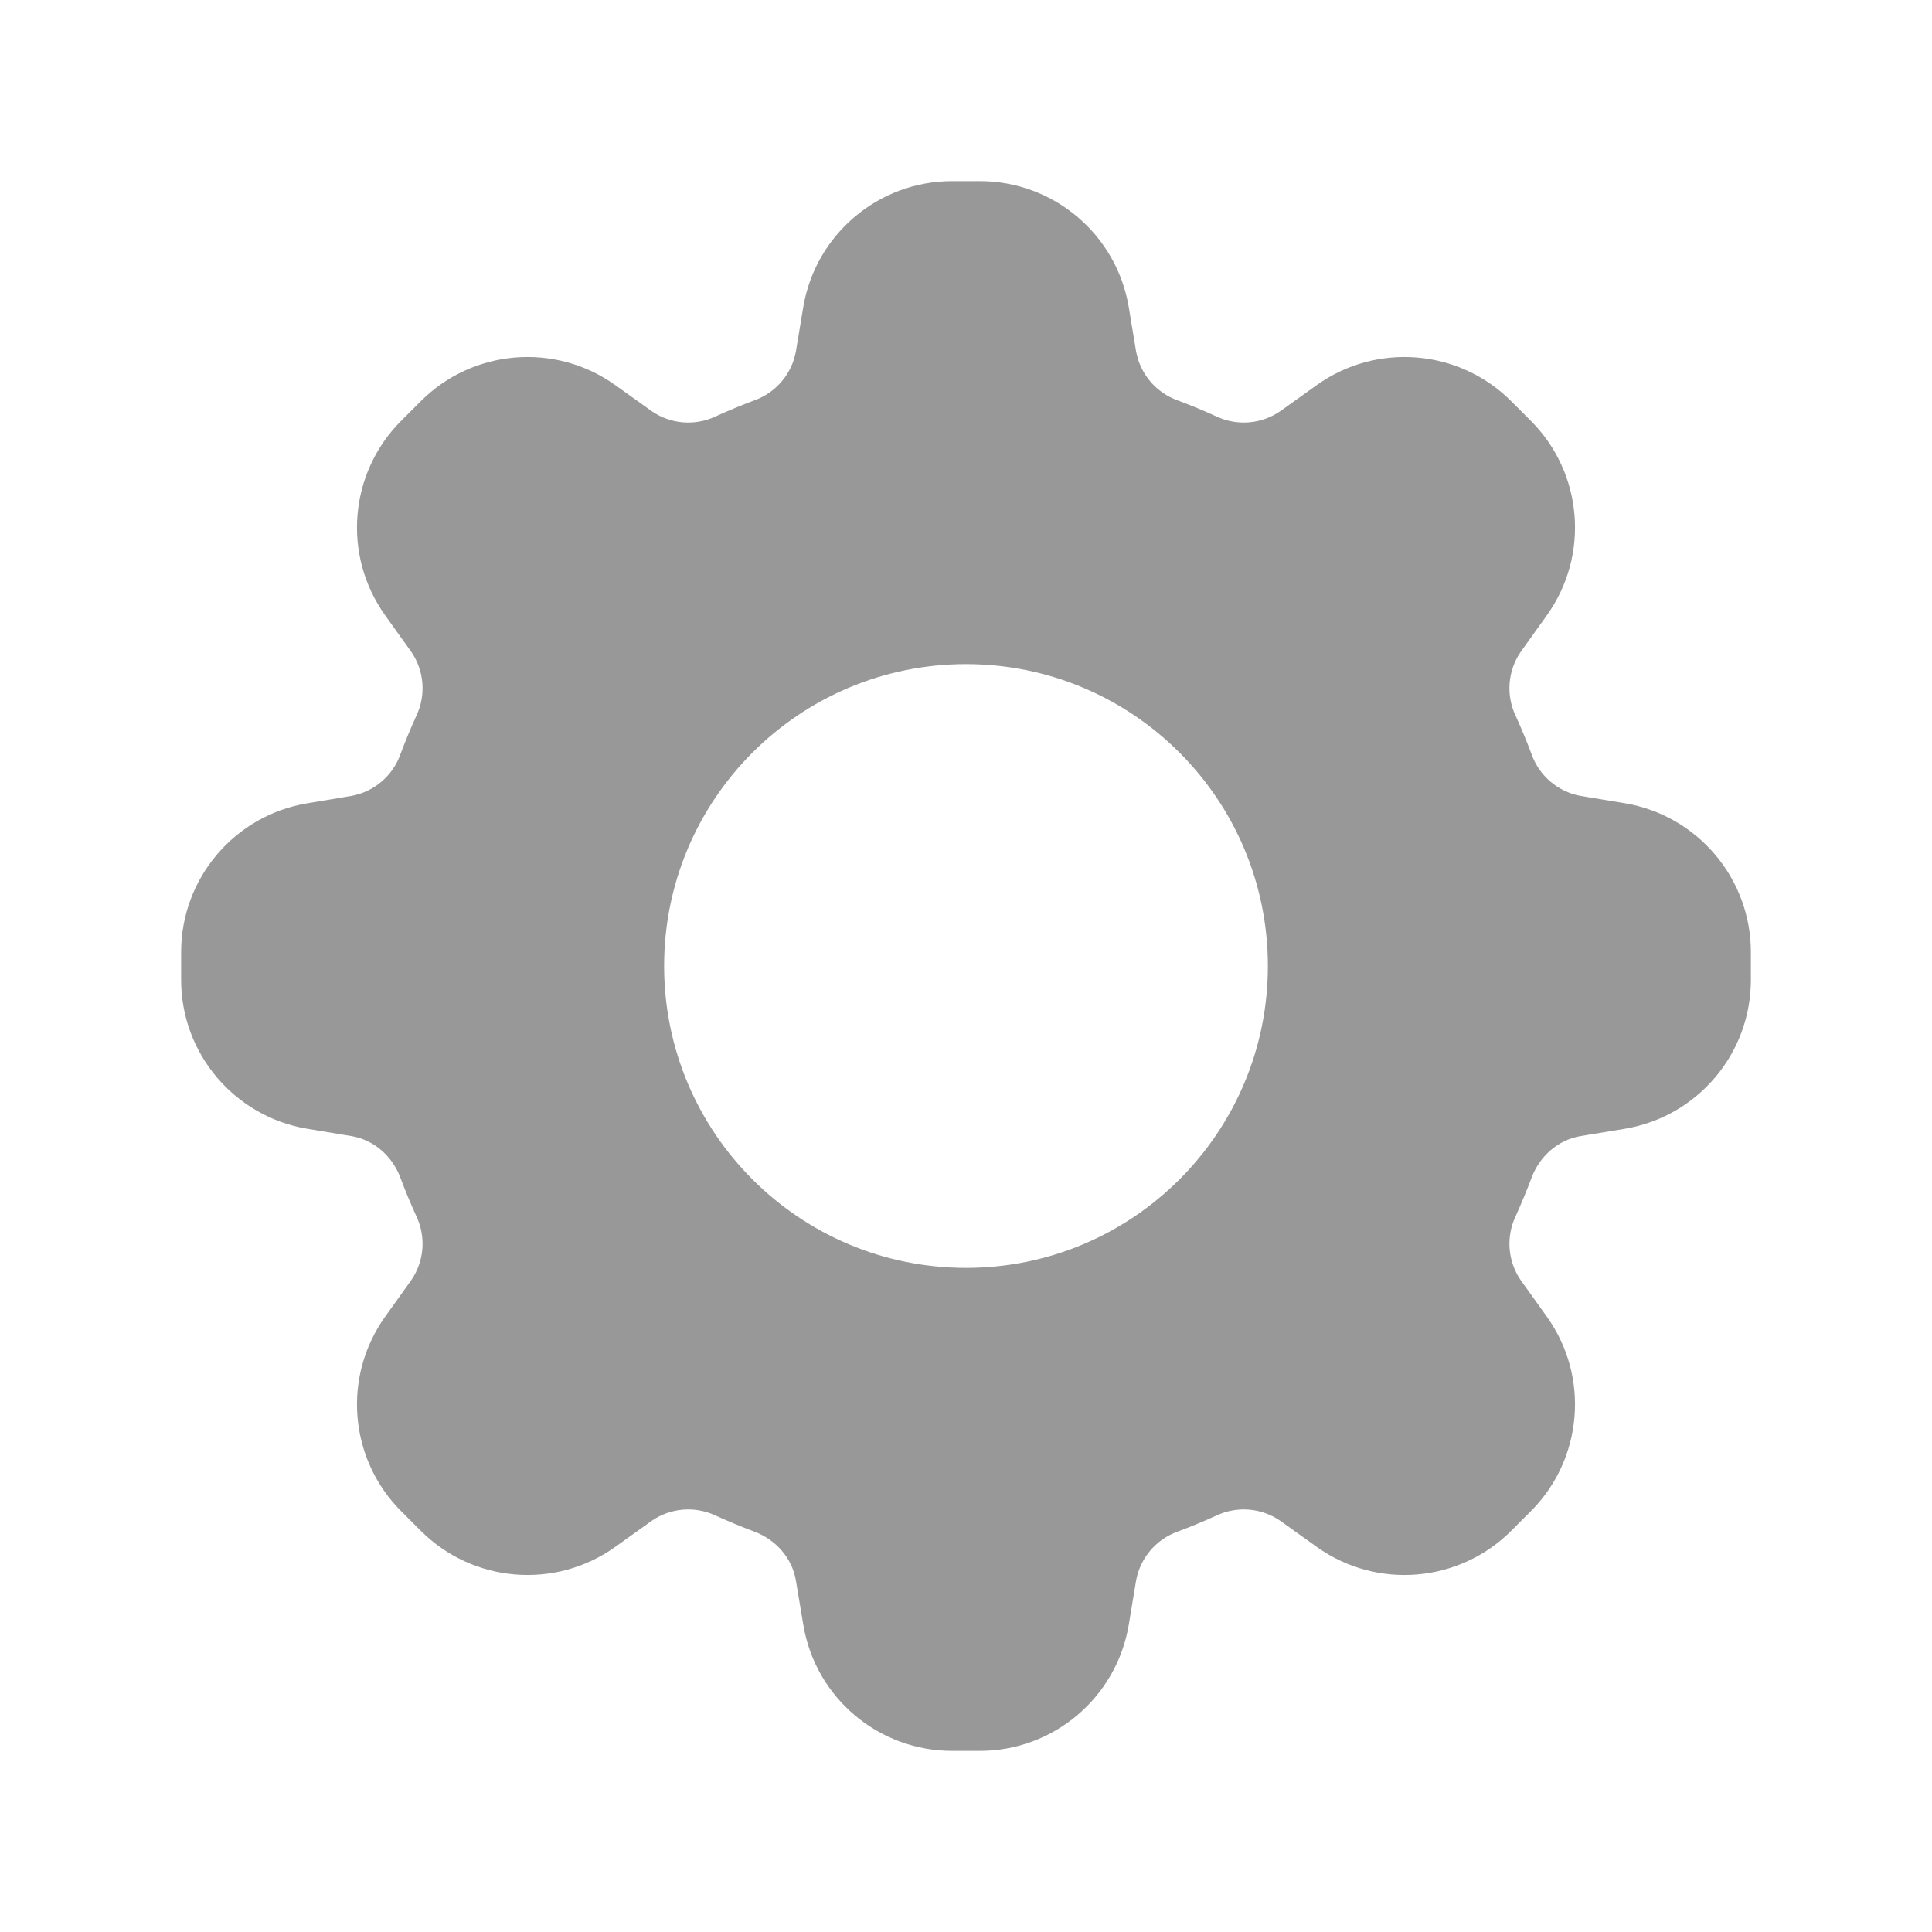
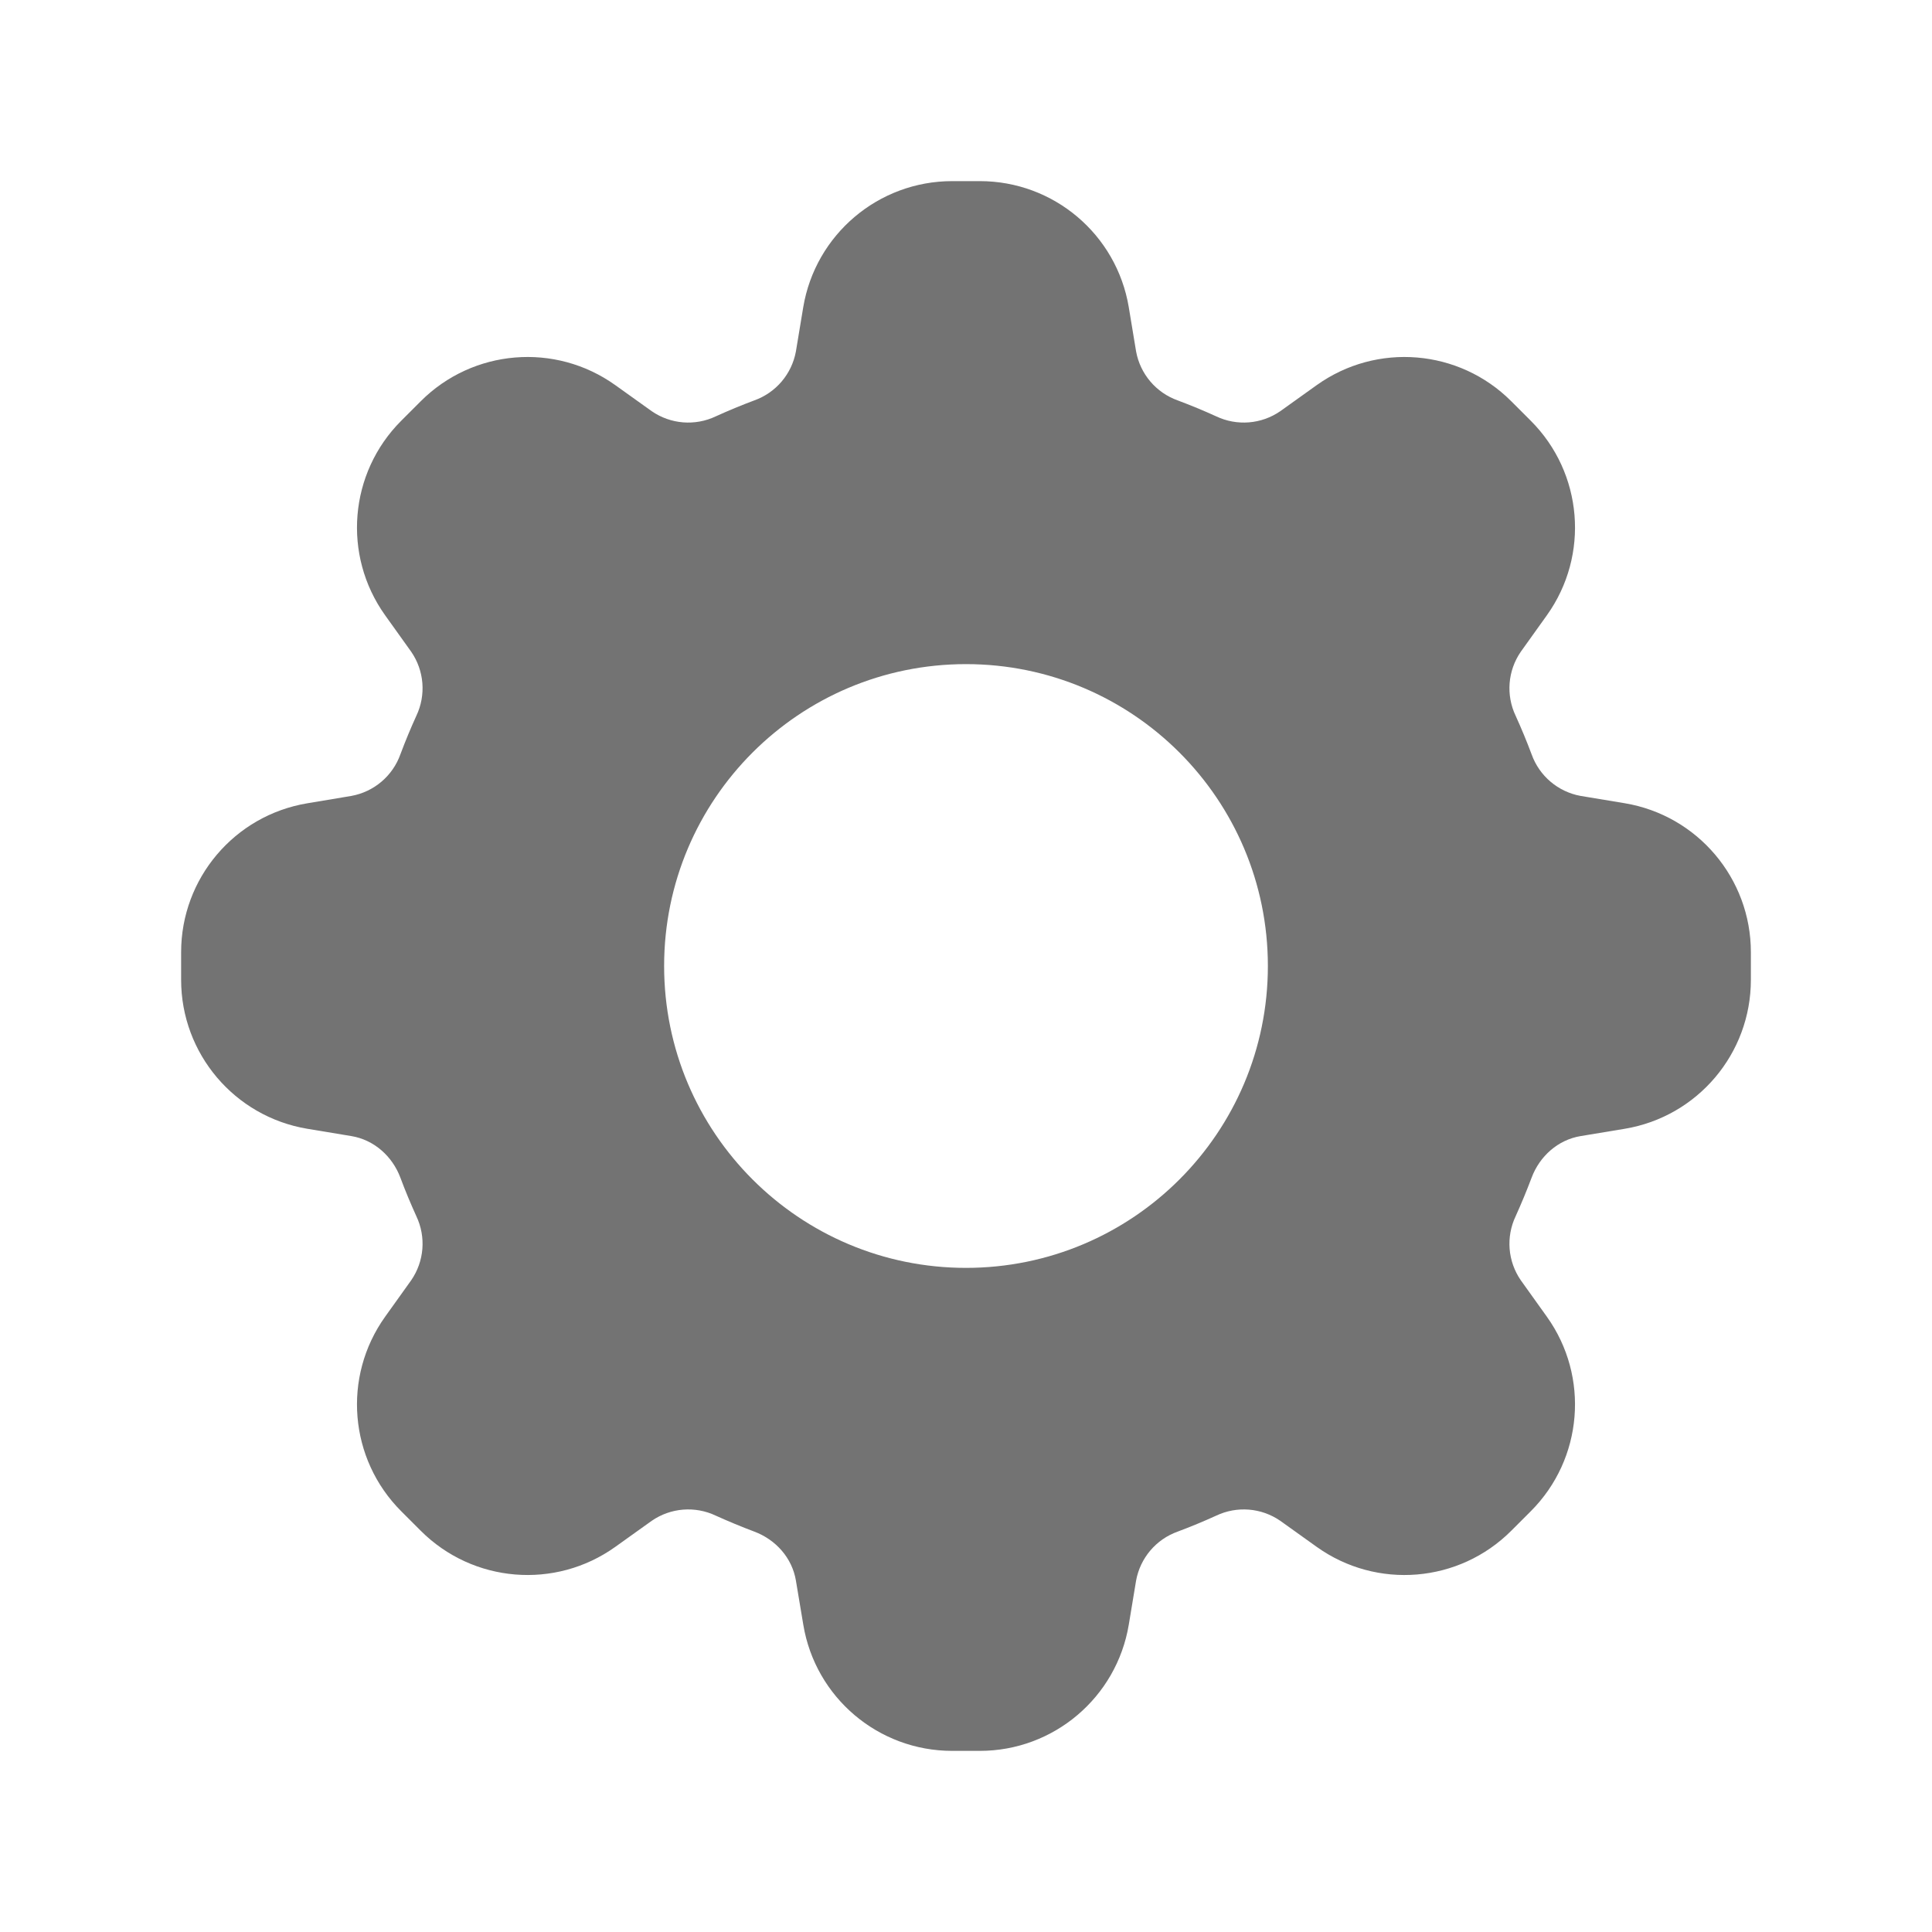
- <svg xmlns="http://www.w3.org/2000/svg" viewBox="0 0 24 24" fill="#989898" class="w-6 h-6">
+ <svg xmlns="http://www.w3.org/2000/svg" viewBox="0 0 24 24" fill="#737373" class="w-6 h-6">
  <path fill-rule="evenodd" d="M11.828 2.25c-.916 0-1.699.663-1.85 1.567l-.091.549a.798.798 0 0 1-.517.608 7.45 7.45 0 0 0-.478.198.798.798 0 0 1-.796-.064l-.453-.324a1.875 1.875 0 0 0-2.416.2l-.243.243a1.875 1.875 0 0 0-.2 2.416l.324.453a.798.798 0 0 1 .064.796 7.448 7.448 0 0 0-.198.478.798.798 0 0 1-.608.517l-.55.092a1.875 1.875 0 0 0-1.566 1.849v.344c0 .916.663 1.699 1.567 1.85l.549.091c.281.047.508.25.608.517.06.162.127.321.198.478a.798.798 0 0 1-.064.796l-.324.453a1.875 1.875 0 0 0 .2 2.416l.243.243c.648.648 1.67.733 2.416.2l.453-.324a.798.798 0 0 1 .796-.064c.157.071.316.137.478.198.267.1.47.327.517.608l.092.55c.15.903.932 1.566 1.849 1.566h.344c.916 0 1.699-.663 1.85-1.567l.091-.549a.798.798 0 0 1 .517-.608 7.52 7.52 0 0 0 .478-.198.798.798 0 0 1 .796.064l.453.324a1.875 1.875 0 0 0 2.416-.2l.243-.243c.648-.648.733-1.67.2-2.416l-.324-.453a.798.798 0 0 1-.064-.796c.071-.157.137-.316.198-.478.1-.267.327-.47.608-.517l.55-.091a1.875 1.875 0 0 0 1.566-1.85v-.344c0-.916-.663-1.699-1.567-1.85l-.549-.091a.798.798 0 0 1-.608-.517 7.507 7.507 0 0 0-.198-.478.798.798 0 0 1 .064-.796l.324-.453a1.875 1.875 0 0 0-.2-2.416l-.243-.243a1.875 1.875 0 0 0-2.416-.2l-.453.324a.798.798 0 0 1-.796.064 7.462 7.462 0 0 0-.478-.198.798.798 0 0 1-.517-.608l-.091-.55a1.875 1.875 0 0 0-1.85-1.566h-.344ZM12 15.75a3.75 3.75 0 1 0 0-7.5 3.75 3.75 0 0 0 0 7.5Z" clip-rule="evenodd" />
</svg>
